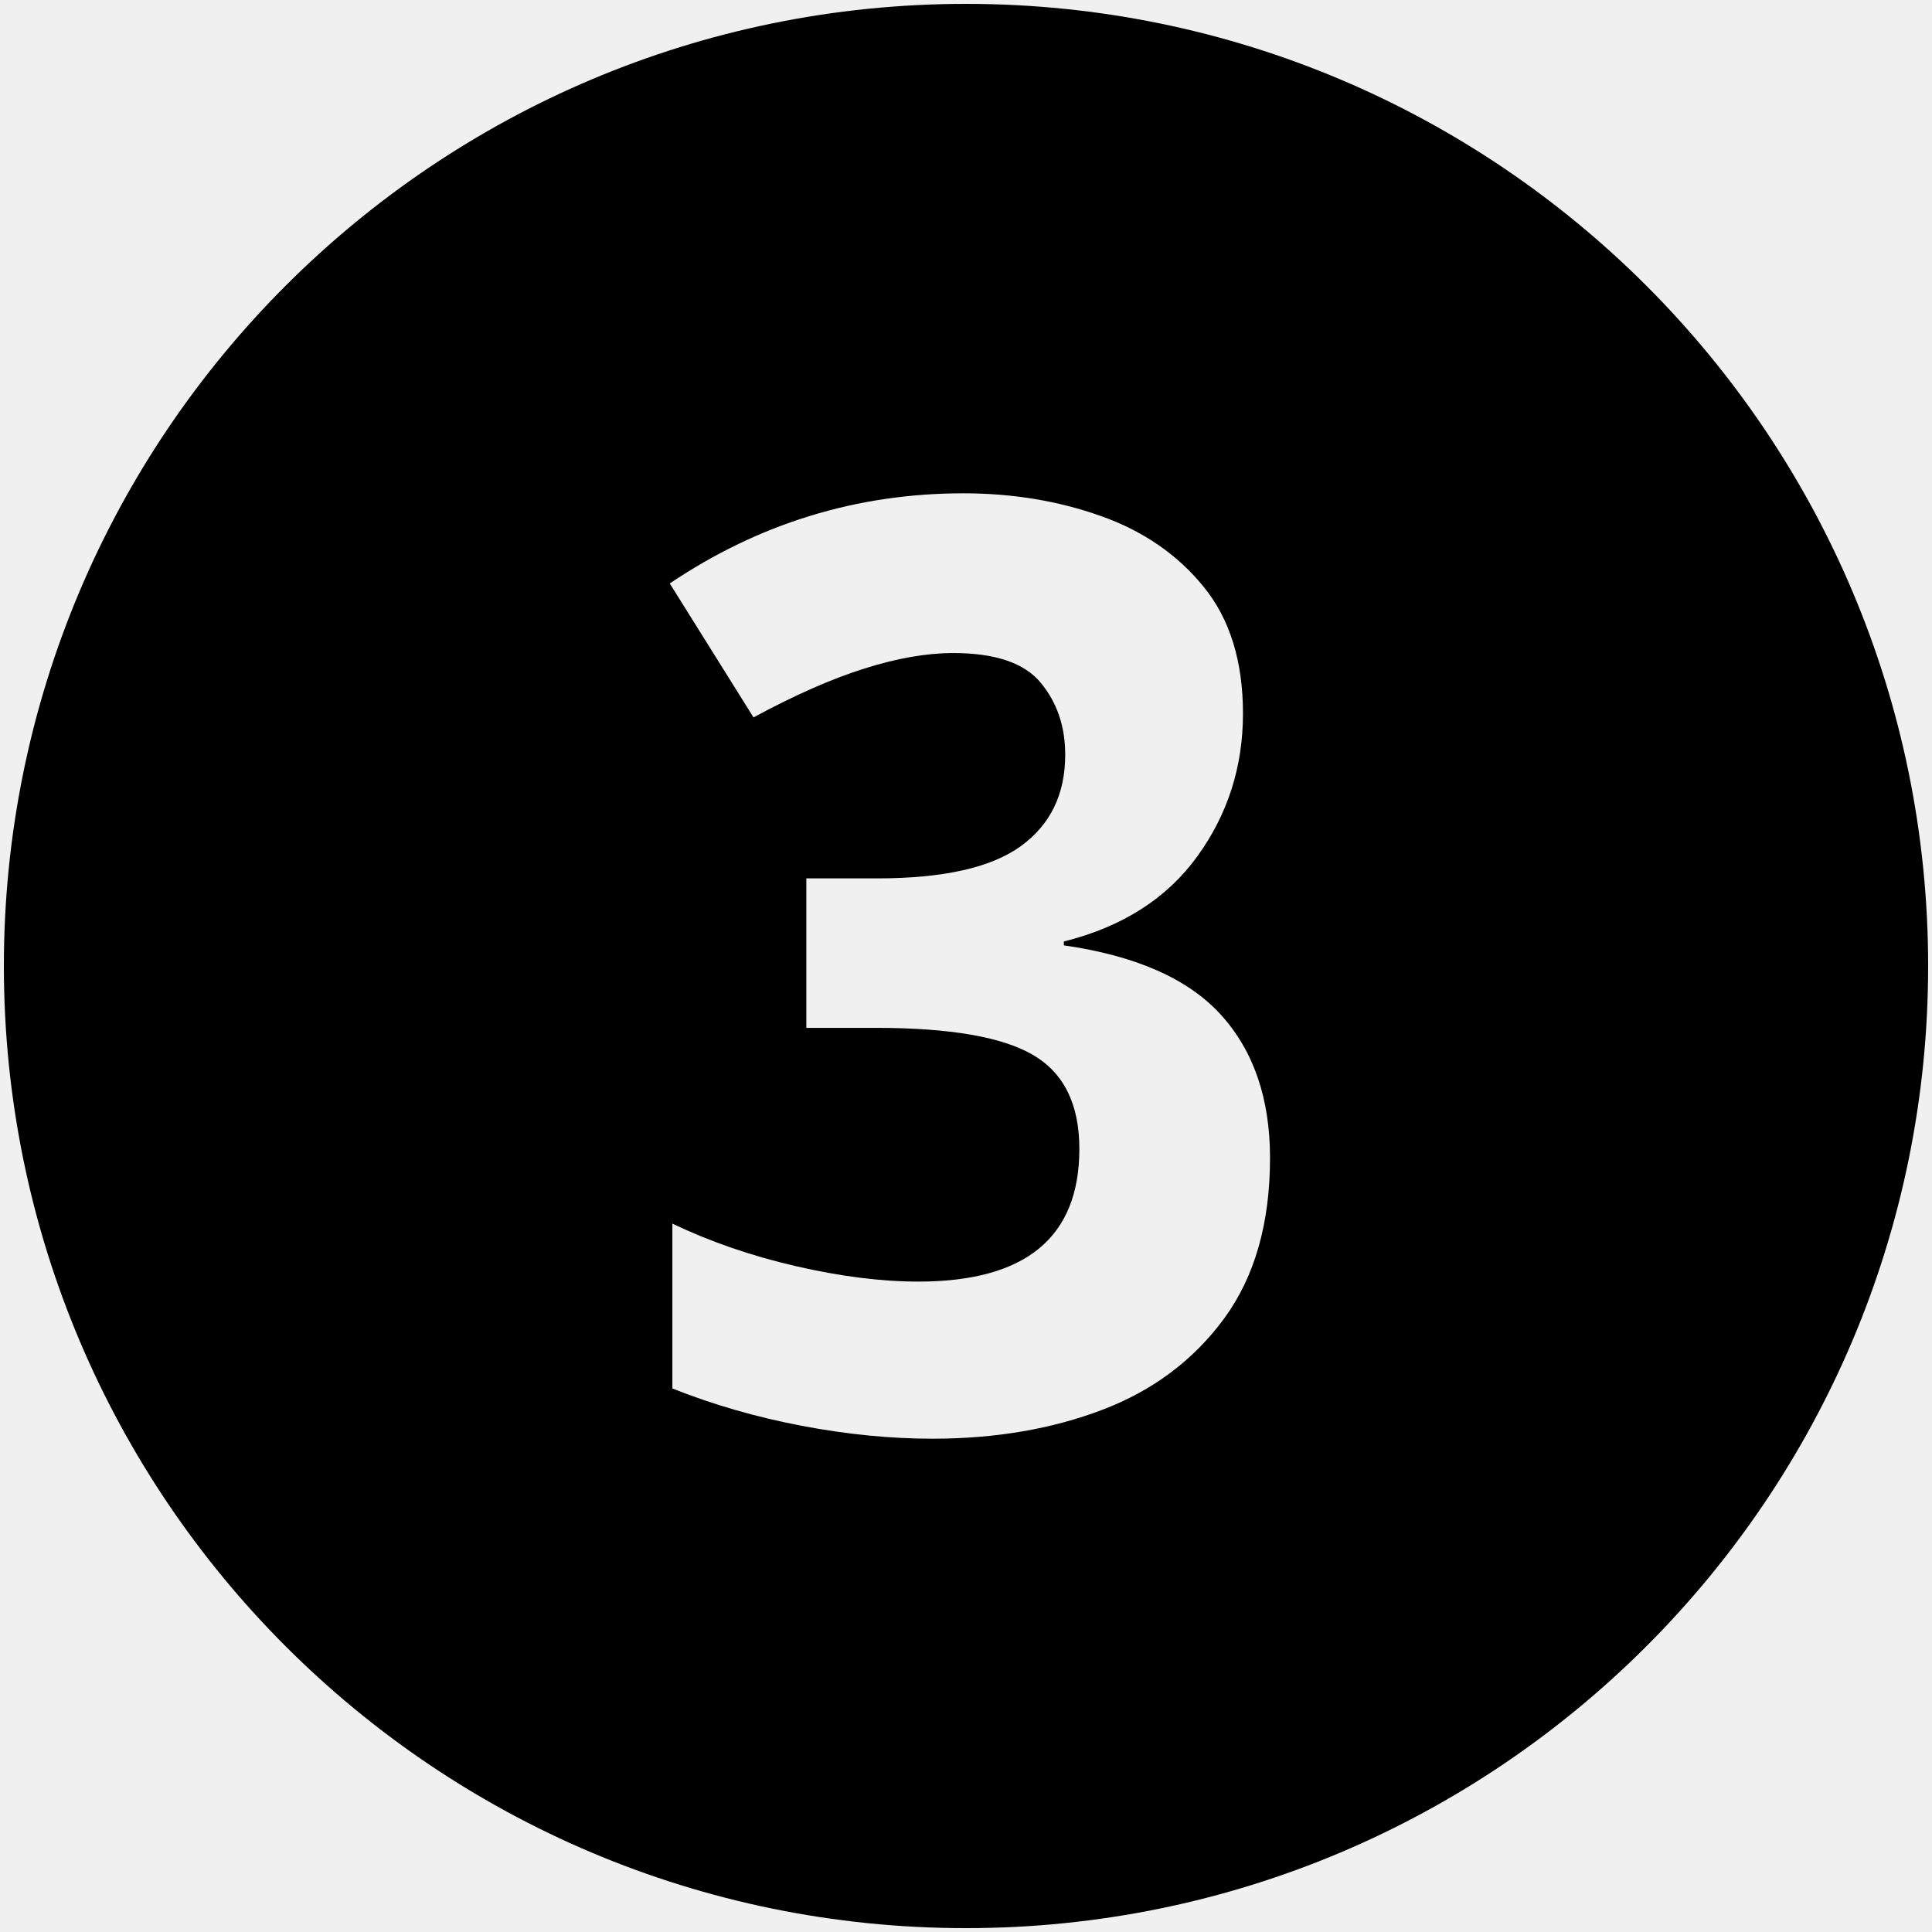
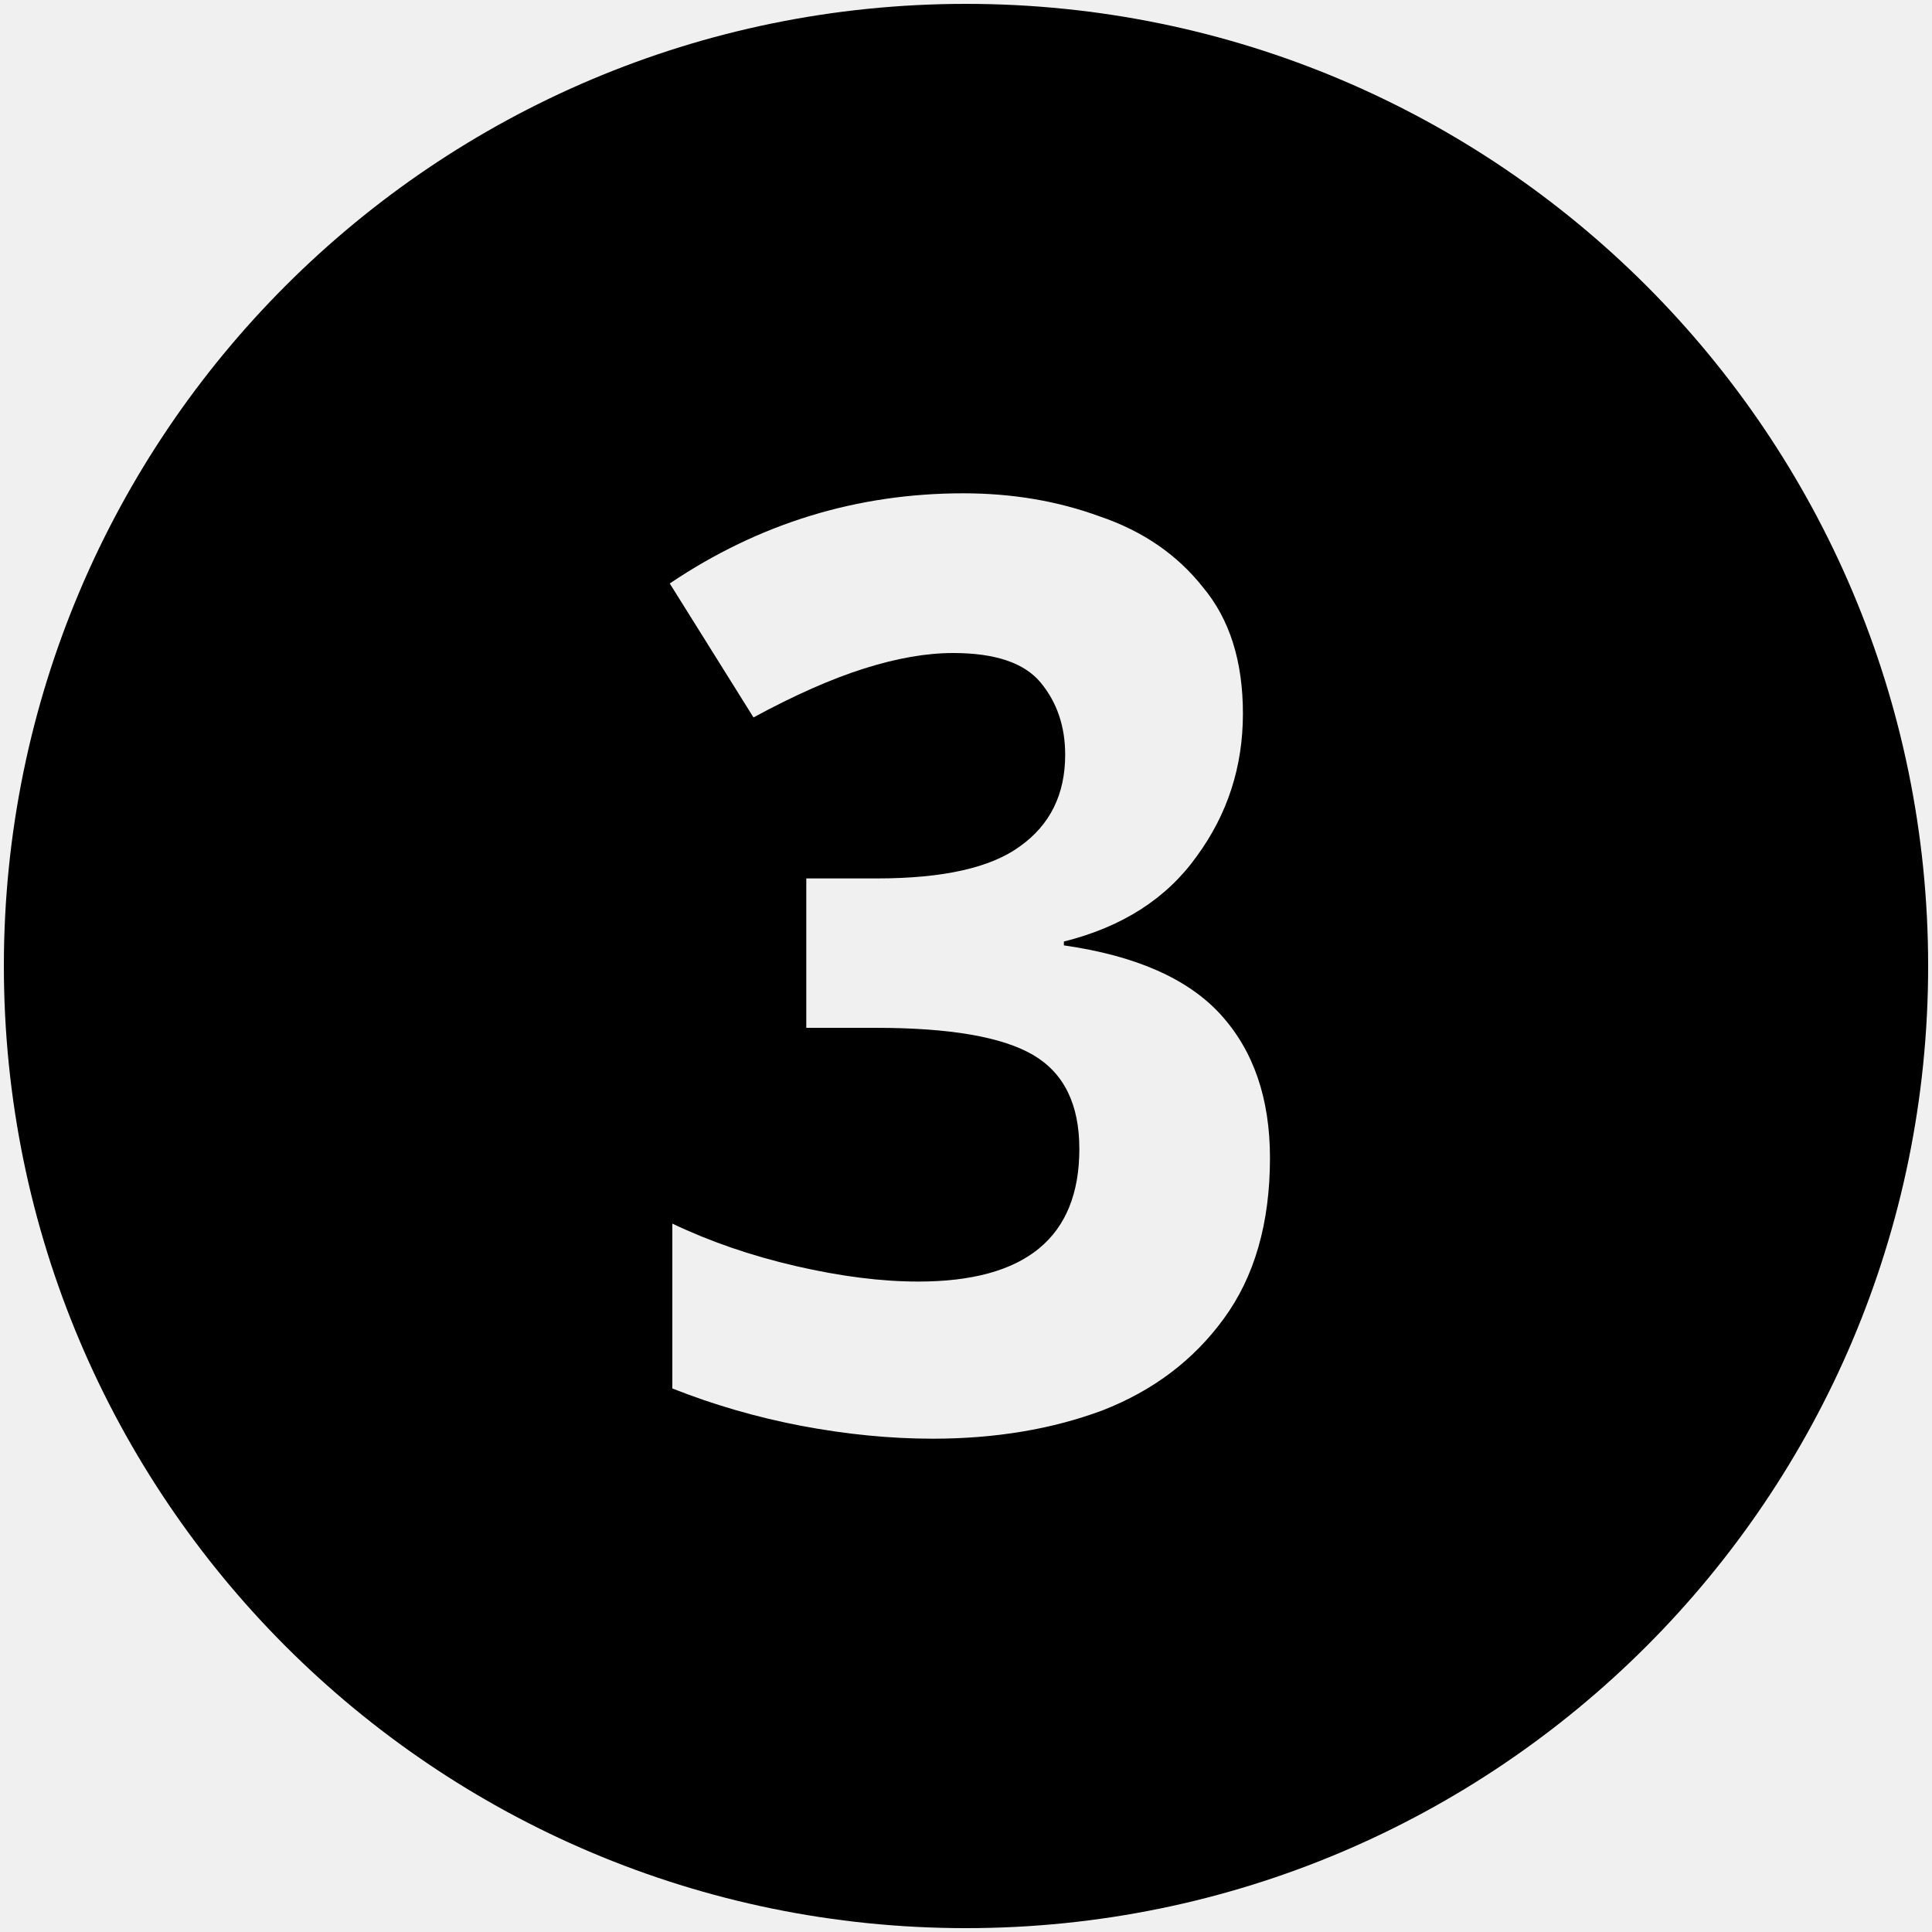
<svg xmlns="http://www.w3.org/2000/svg" width="1000" height="1000" viewBox="0 0 264.583 264.583" version="1.1" id="svg1">
  <defs id="defs1">
    <mask maskUnits="userSpaceOnUse" id="mask-powermask-path-effect4">
      <path id="mask-powermask-path-effect4_box" style="fill:#ffffff;fill-opacity:1" d="M -0.471,-0.471 H 265.054 V 265.054 H -0.471 Z" />
-       <text xml:space="preserve" style="font-style:normal;font-variant:normal;font-weight:bold;font-stretch:normal;font-size:176.389px;line-height:0.8;font-family:'Noto Sans Mono';-inkscape-font-specification:'Noto Sans Mono, Bold';font-variant-ligatures:normal;font-variant-caps:normal;font-variant-numeric:normal;font-variant-east-asian:normal;fill:#000000;fill-opacity:1;stroke:none;stroke-width:13.229;paint-order:markers stroke fill" x="79.551" y="195.263" id="text3">
-         <tspan id="tspan3" style="font-style:normal;font-variant:normal;font-weight:bold;font-stretch:normal;font-size:176.389px;font-family:'Noto Sans Mono';-inkscape-font-specification:'Noto Sans Mono, Bold';font-variant-ligatures:normal;font-variant-caps:normal;font-variant-numeric:normal;font-variant-east-asian:normal;fill:#000000;fill-opacity:1;stroke-width:13.229" x="79.551" y="195.263">3</tspan>
-       </text>
+       <path d="m 127.706,197.026 q -8.643,0 -17.992,-1.764 -9.172,-1.764 -17.639,-5.115 v -22.578 q 7.761,3.704 16.933,5.821 9.172,2.117 16.757,2.117 22.049,0 22.049,-18.168 0,-9.172 -6.35,-12.876 -6.35,-3.704 -21.519,-3.704 h -9.525 v -20.461 h 9.701 q 13.582,0 19.579,-4.41 6.174,-4.41 6.174,-12.524 0,-5.821 -3.351,-9.878 -3.351,-4.057 -11.994,-4.057 -5.468,0 -12.171,2.117 -6.703,2.117 -15.169,6.703 L 91.722,79.904 q 18.344,-12.347 40.217,-12.347 10.054,0 18.697,3.175 8.819,2.999 14.111,9.701 5.468,6.526 5.468,17.286 0,10.936 -6.35,19.579 -6.174,8.643 -18.168,11.642 v 0.529 q 14.817,2.117 21.519,9.525 6.703,7.408 6.703,19.579 0,13.406 -6.35,22.049 -6.174,8.467 -16.581,12.524 -10.407,3.881 -23.283,3.881 z" id="path4" style="font-weight:bold;font-size:176.389px;line-height:0.8;font-family:'Noto Sans Mono';-inkscape-font-specification:'Noto Sans Mono, Bold';fill:#000000;fill-opacity:1;fill:#000000;stroke-width:13.229;paint-order:markers stroke fill" aria-label="3" />
    </mask>
  </defs>
  <path style="fill:#000000;fill-opacity:1;stroke:#000000;stroke-width:23.833;stroke-dasharray:none;stroke-opacity:1" id="path3" mask="url(#mask-powermask-path-effect4)" d="M 252.138,132.292 A 119.846,119.846 0 0 1 132.292,252.138 119.846,119.846 0 0 1 12.446,132.292 119.846,119.846 0 0 1 132.292,12.446 119.846,119.846 0 0 1 252.138,132.292 Z" />
</svg>
